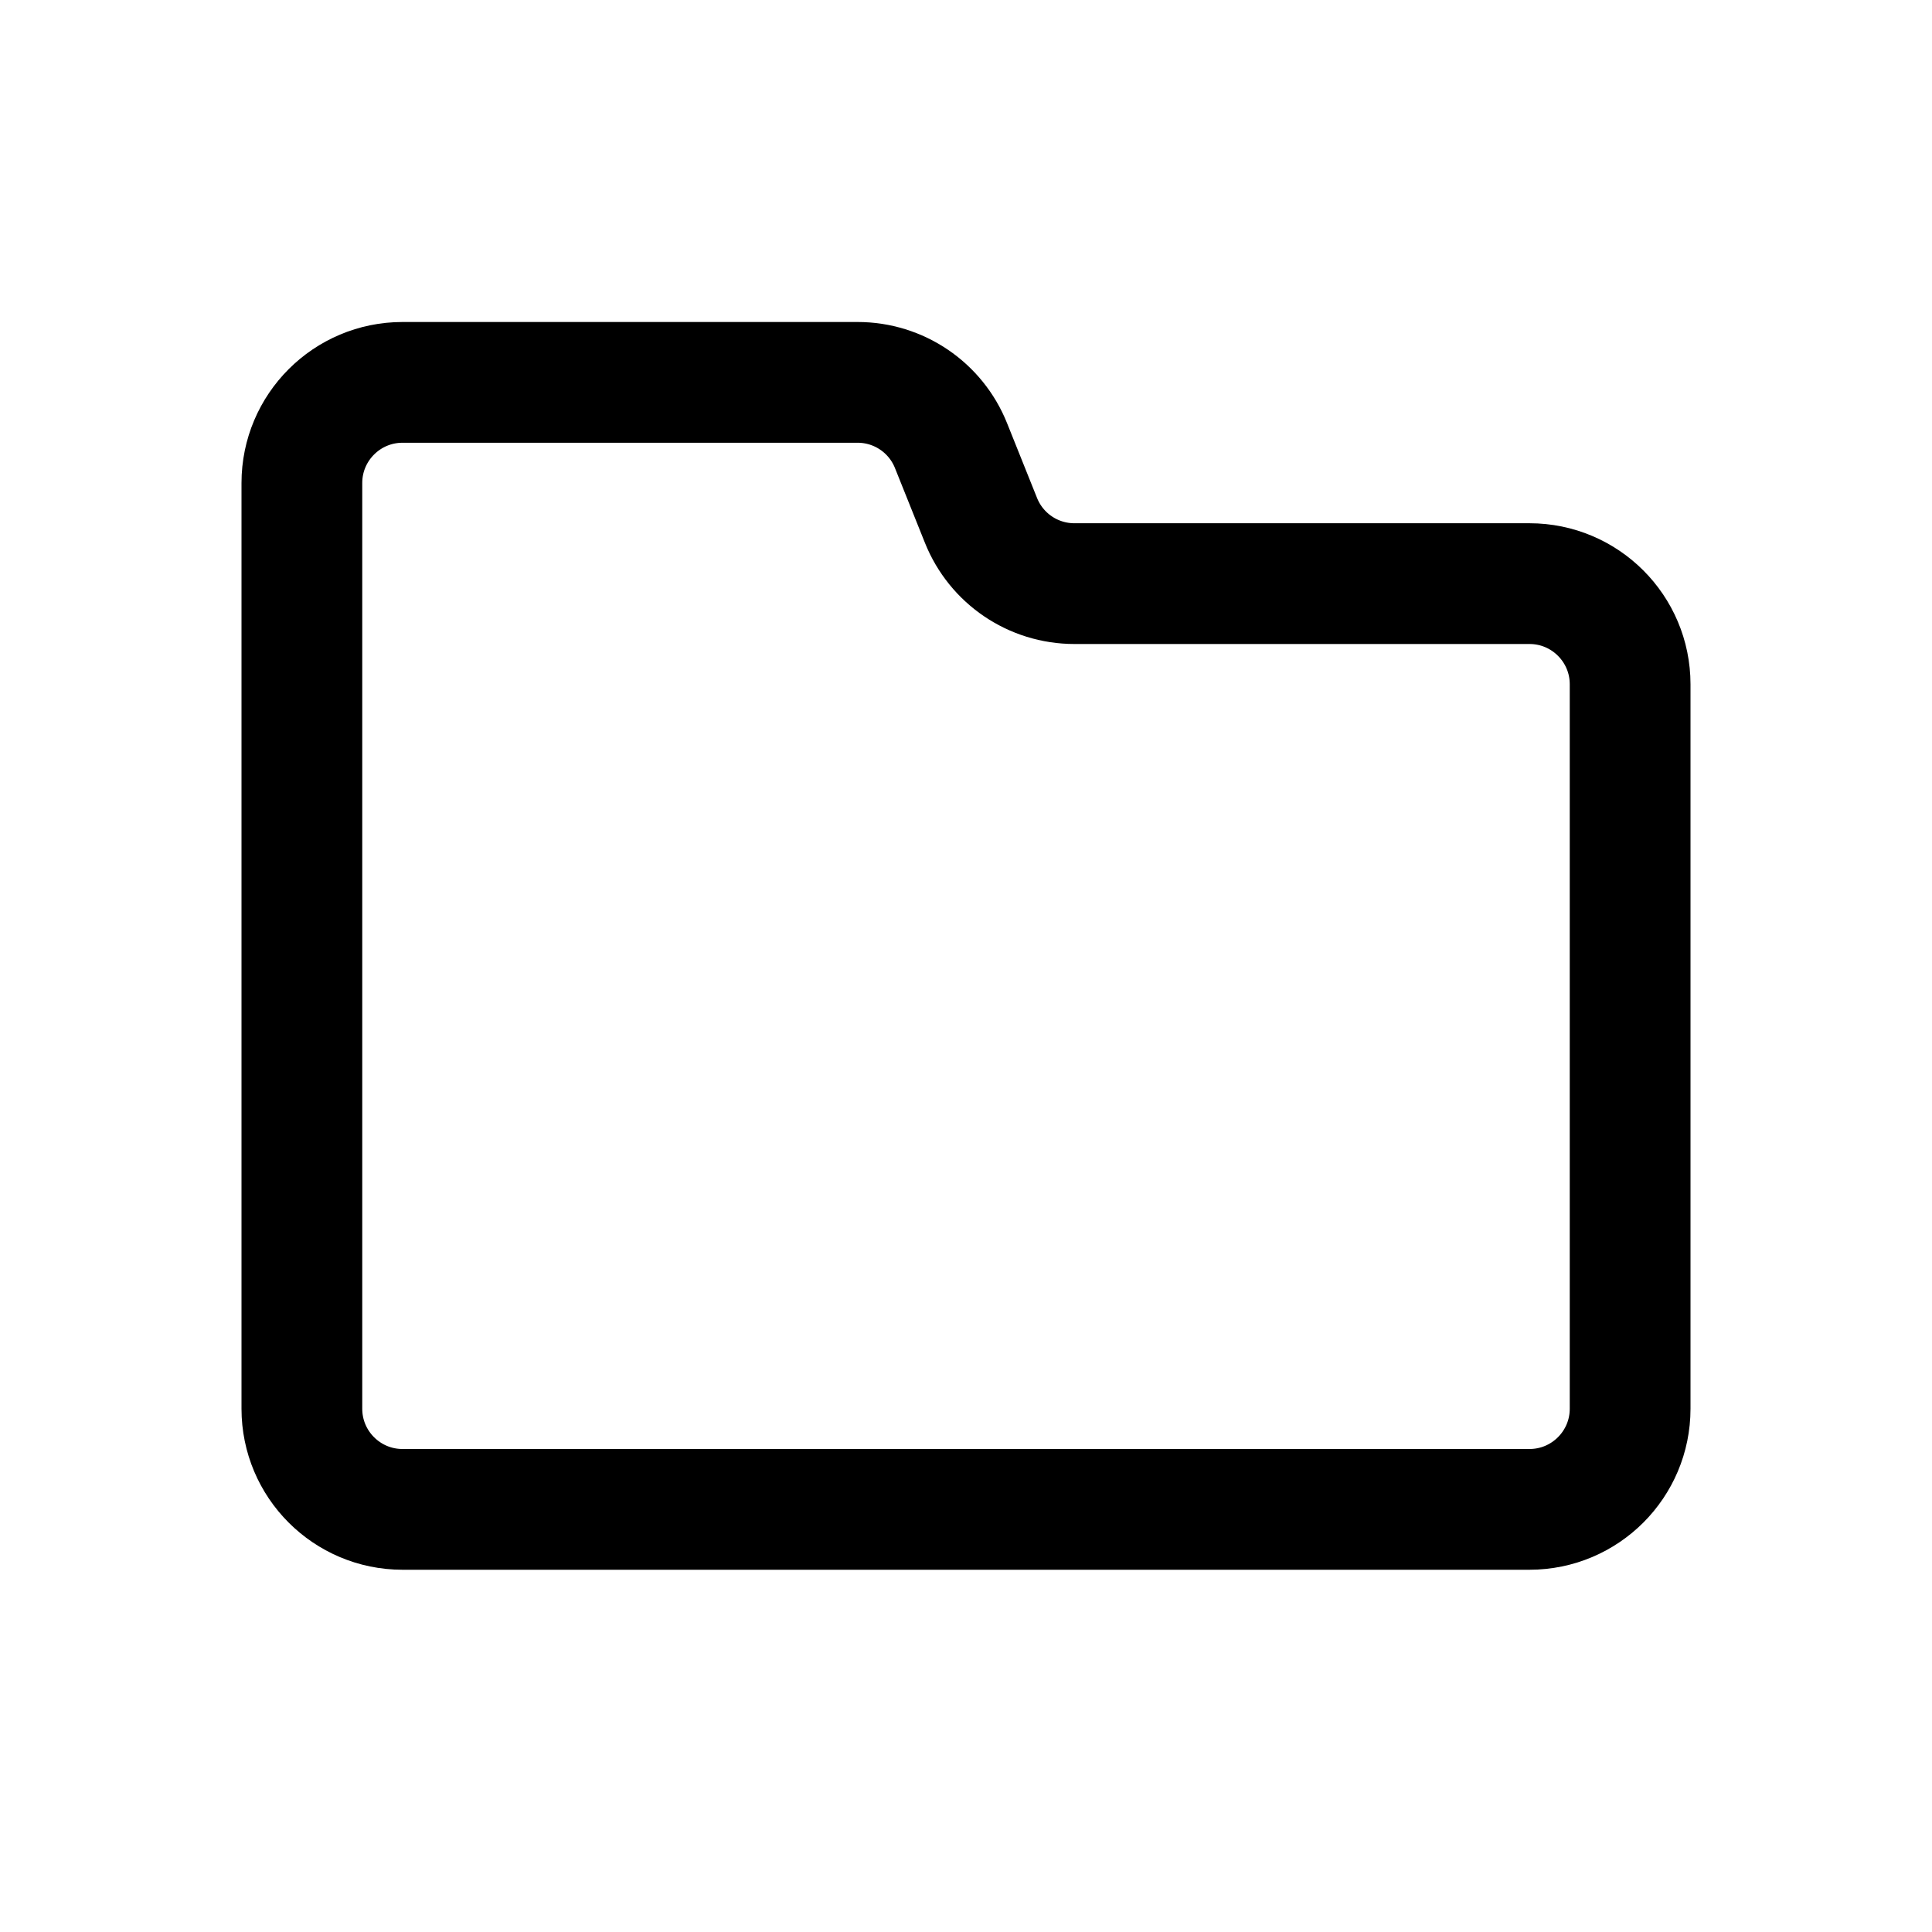
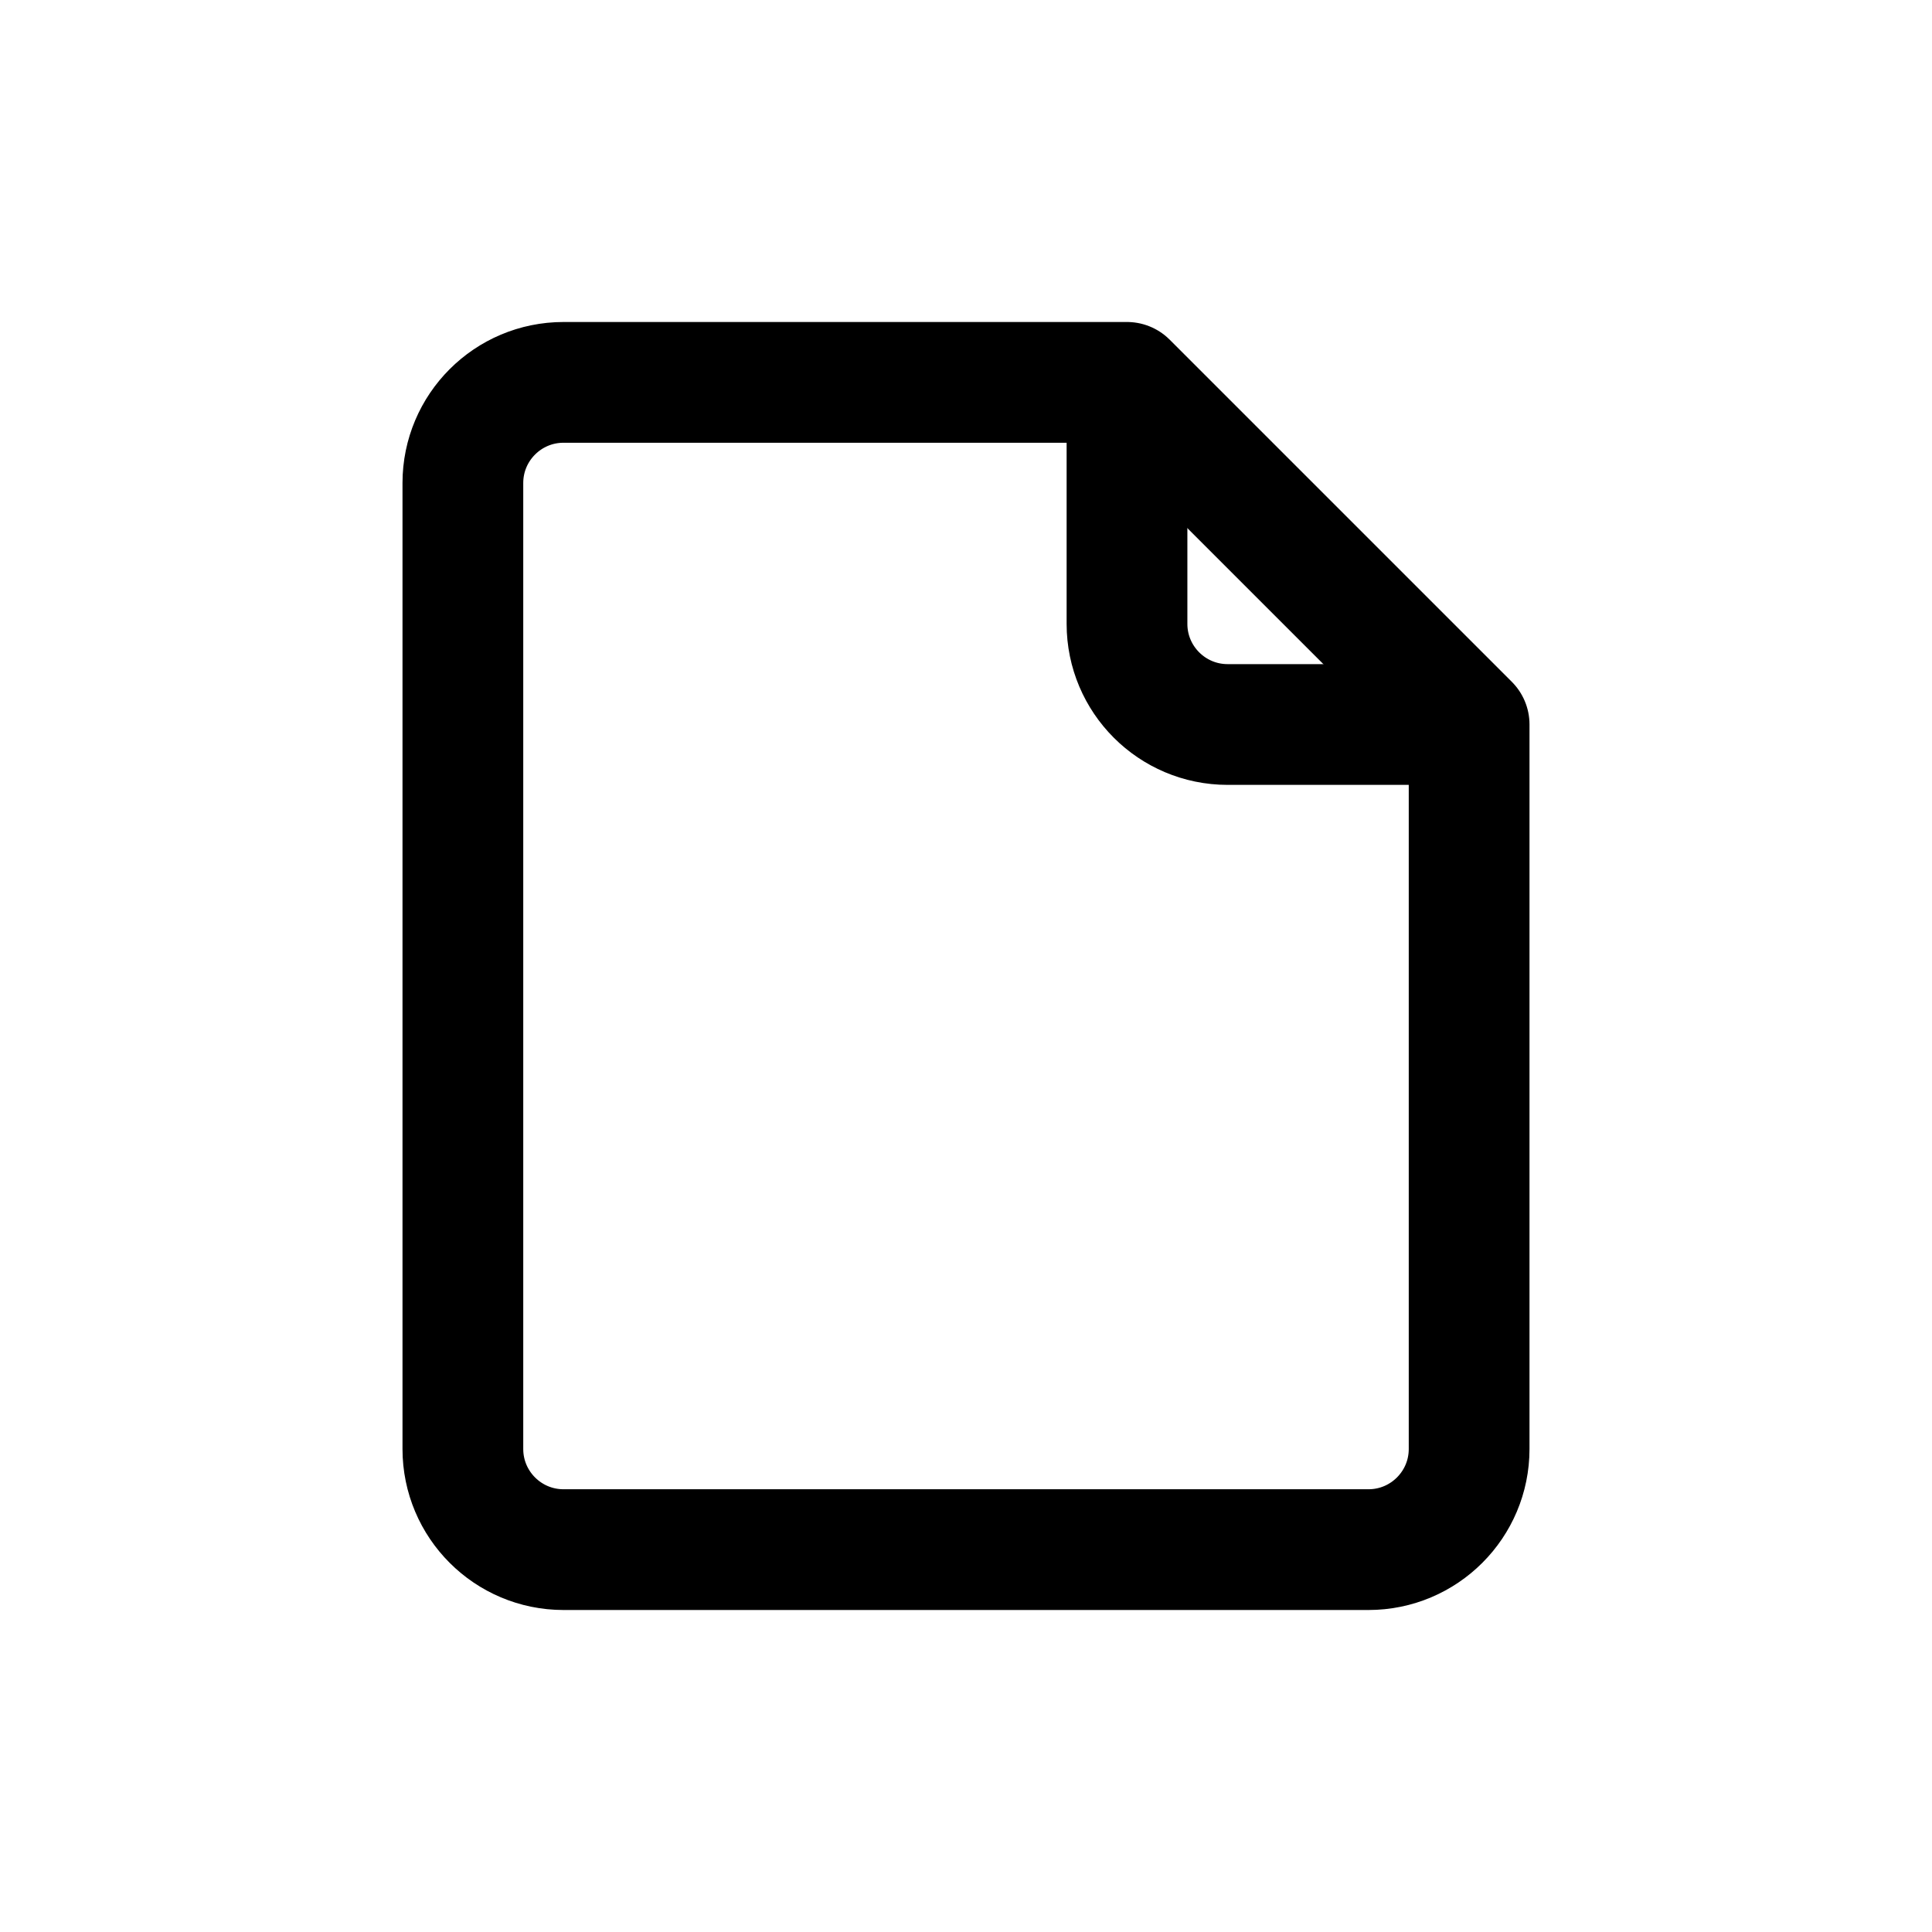
<svg xmlns="http://www.w3.org/2000/svg" viewBox="0 0 24 24" style="fill: none" stroke="currentColor" stroke-width="1.5">
-   <path d="M3.75 6V17.5C3.75 18.19 4.31 18.75 5 18.75H19C19.69 18.75 20.25 18.19 20.25 17.5V8.5C20.25 7.81 19.69 7.25 19 7.25H13.346C12.835 7.25 12.376 6.939 12.186 6.464L11.814 5.536C11.624 5.061 11.165 4.75 10.654 4.75H5C4.31 4.75 3.75 5.31 3.75 6Z" />
+   <path d="M14 4.75V7.75C14 8.44 14.56 9 15.25 9H18.25" />
+   <path d="M5.75 18L5.75 6C5.75 5.31 6.31 4.75 7 4.75H14L18.25 9V18C18.25 18.69 17.69 19.25 17 19.25H7C6.31 19.25 5.75 18.69 5.75 18Z" stroke-linejoin="round" />
</svg>
